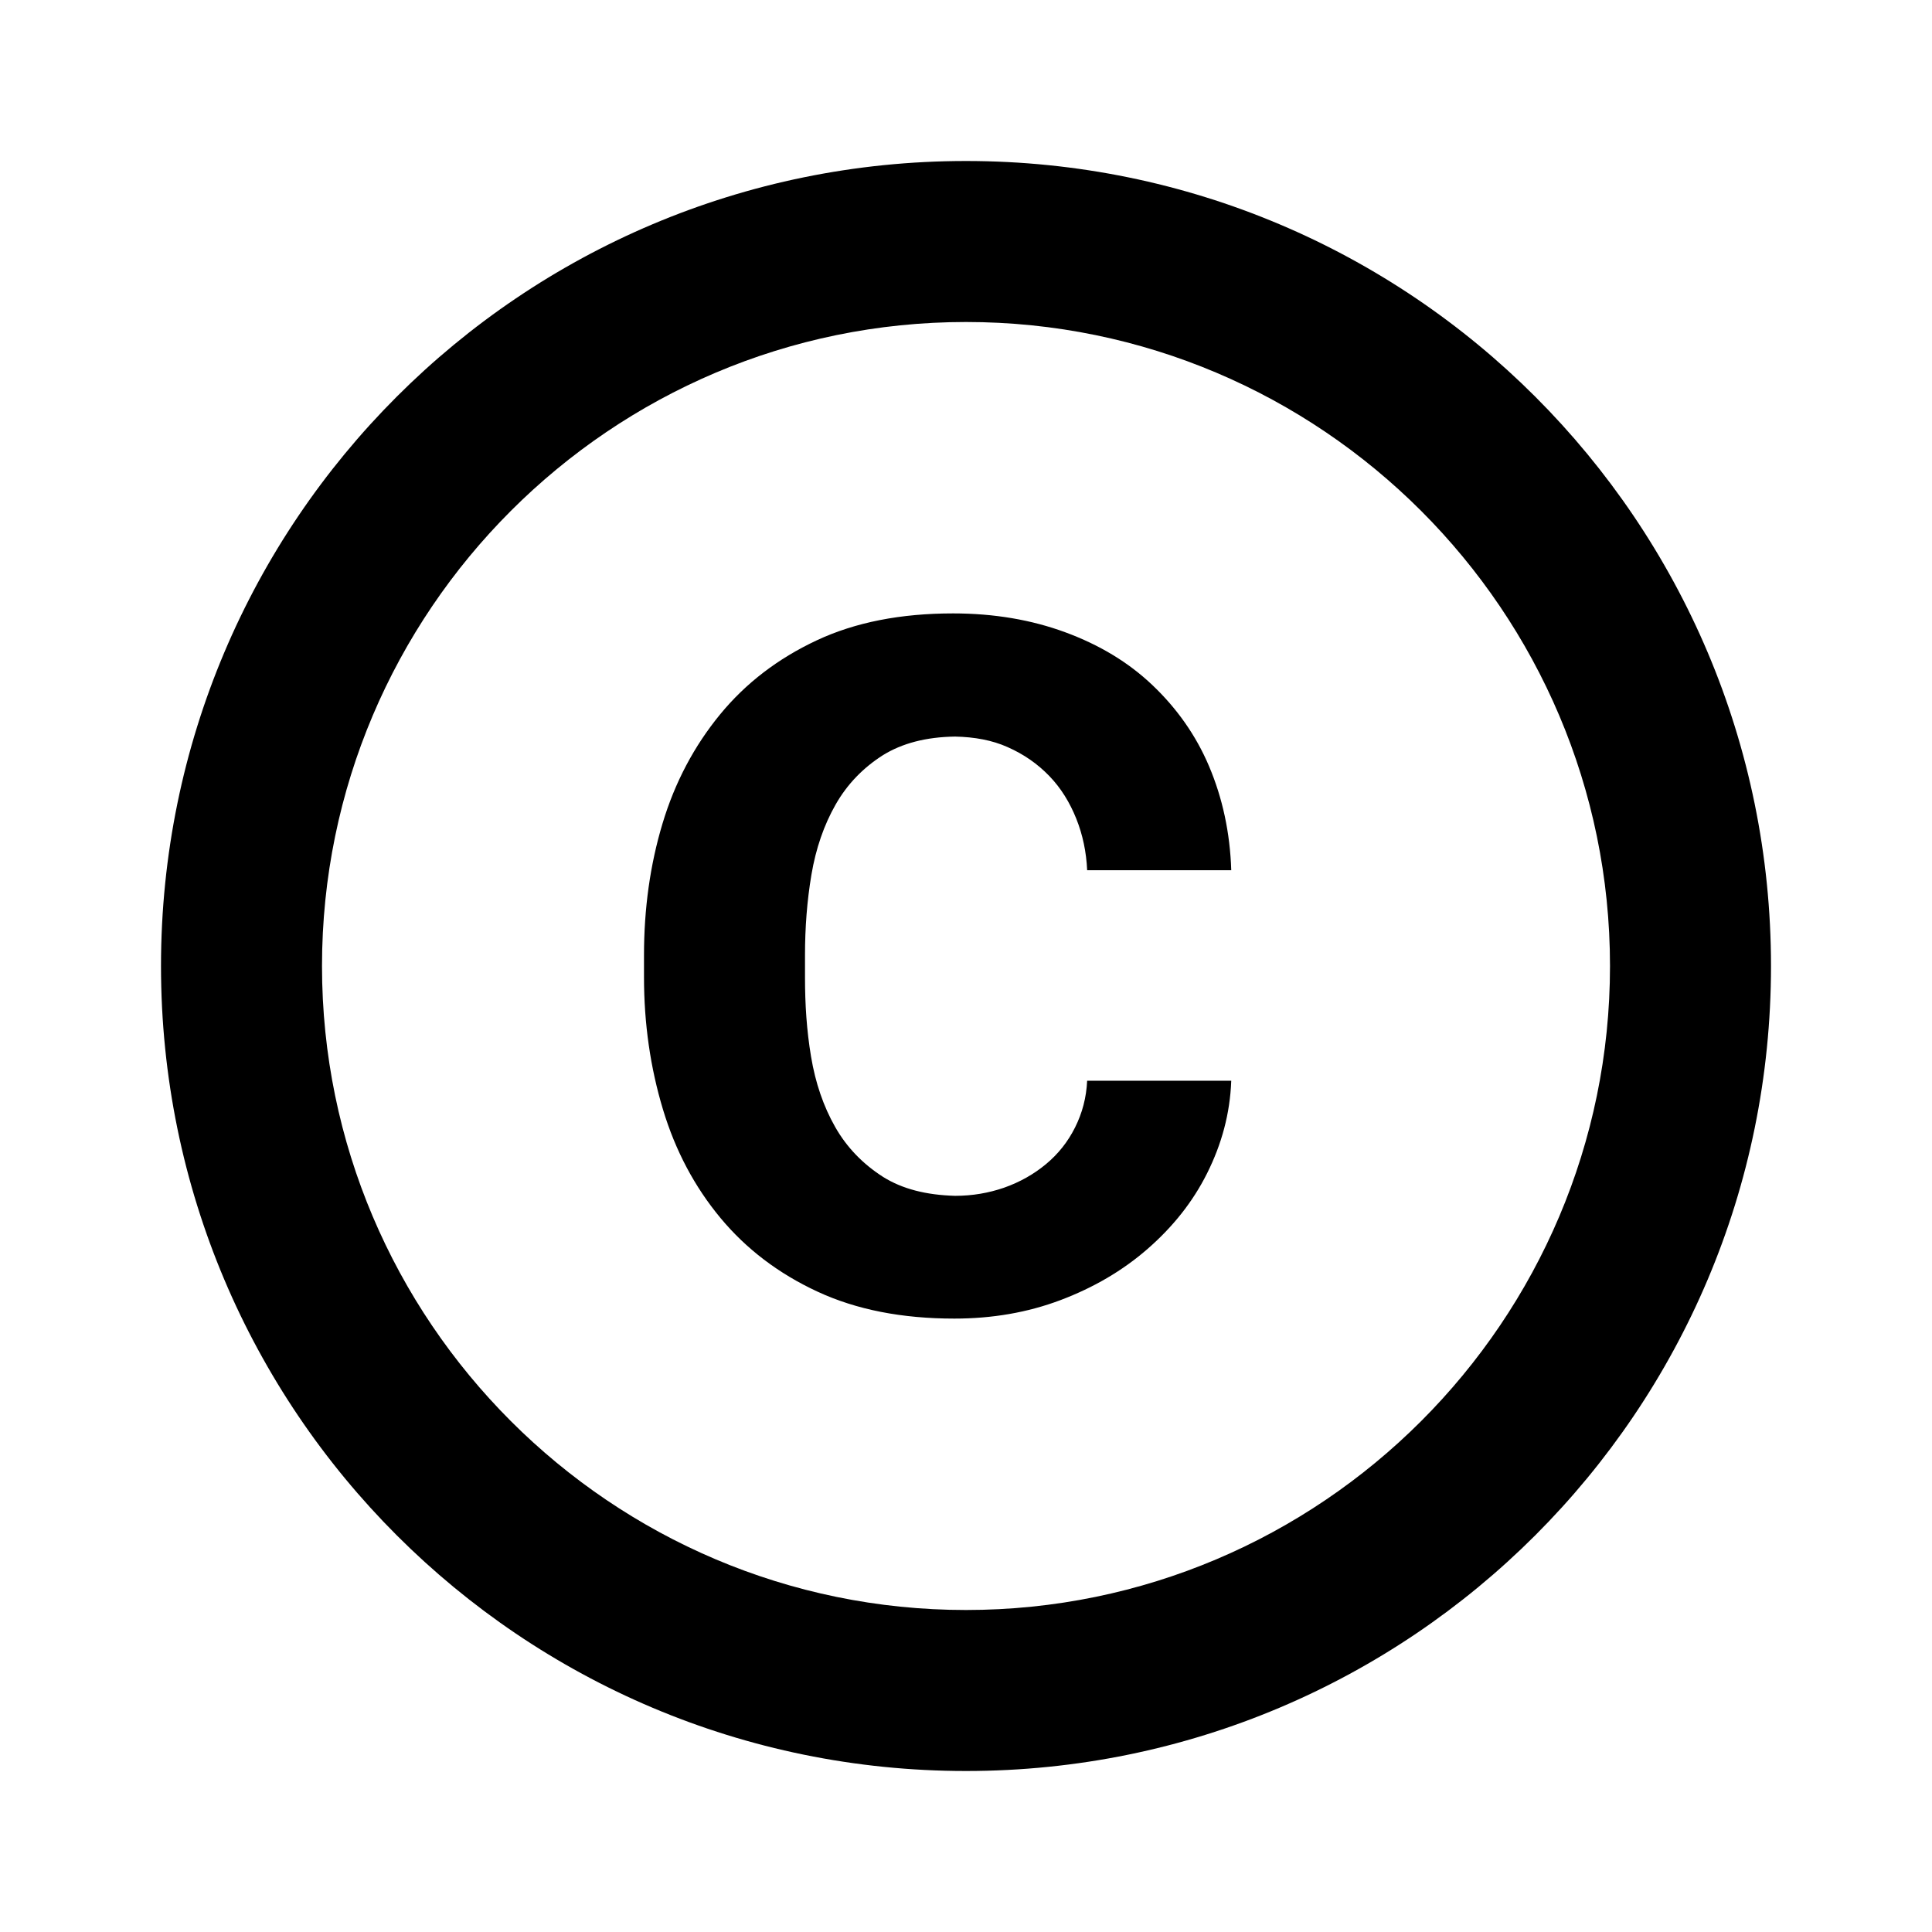
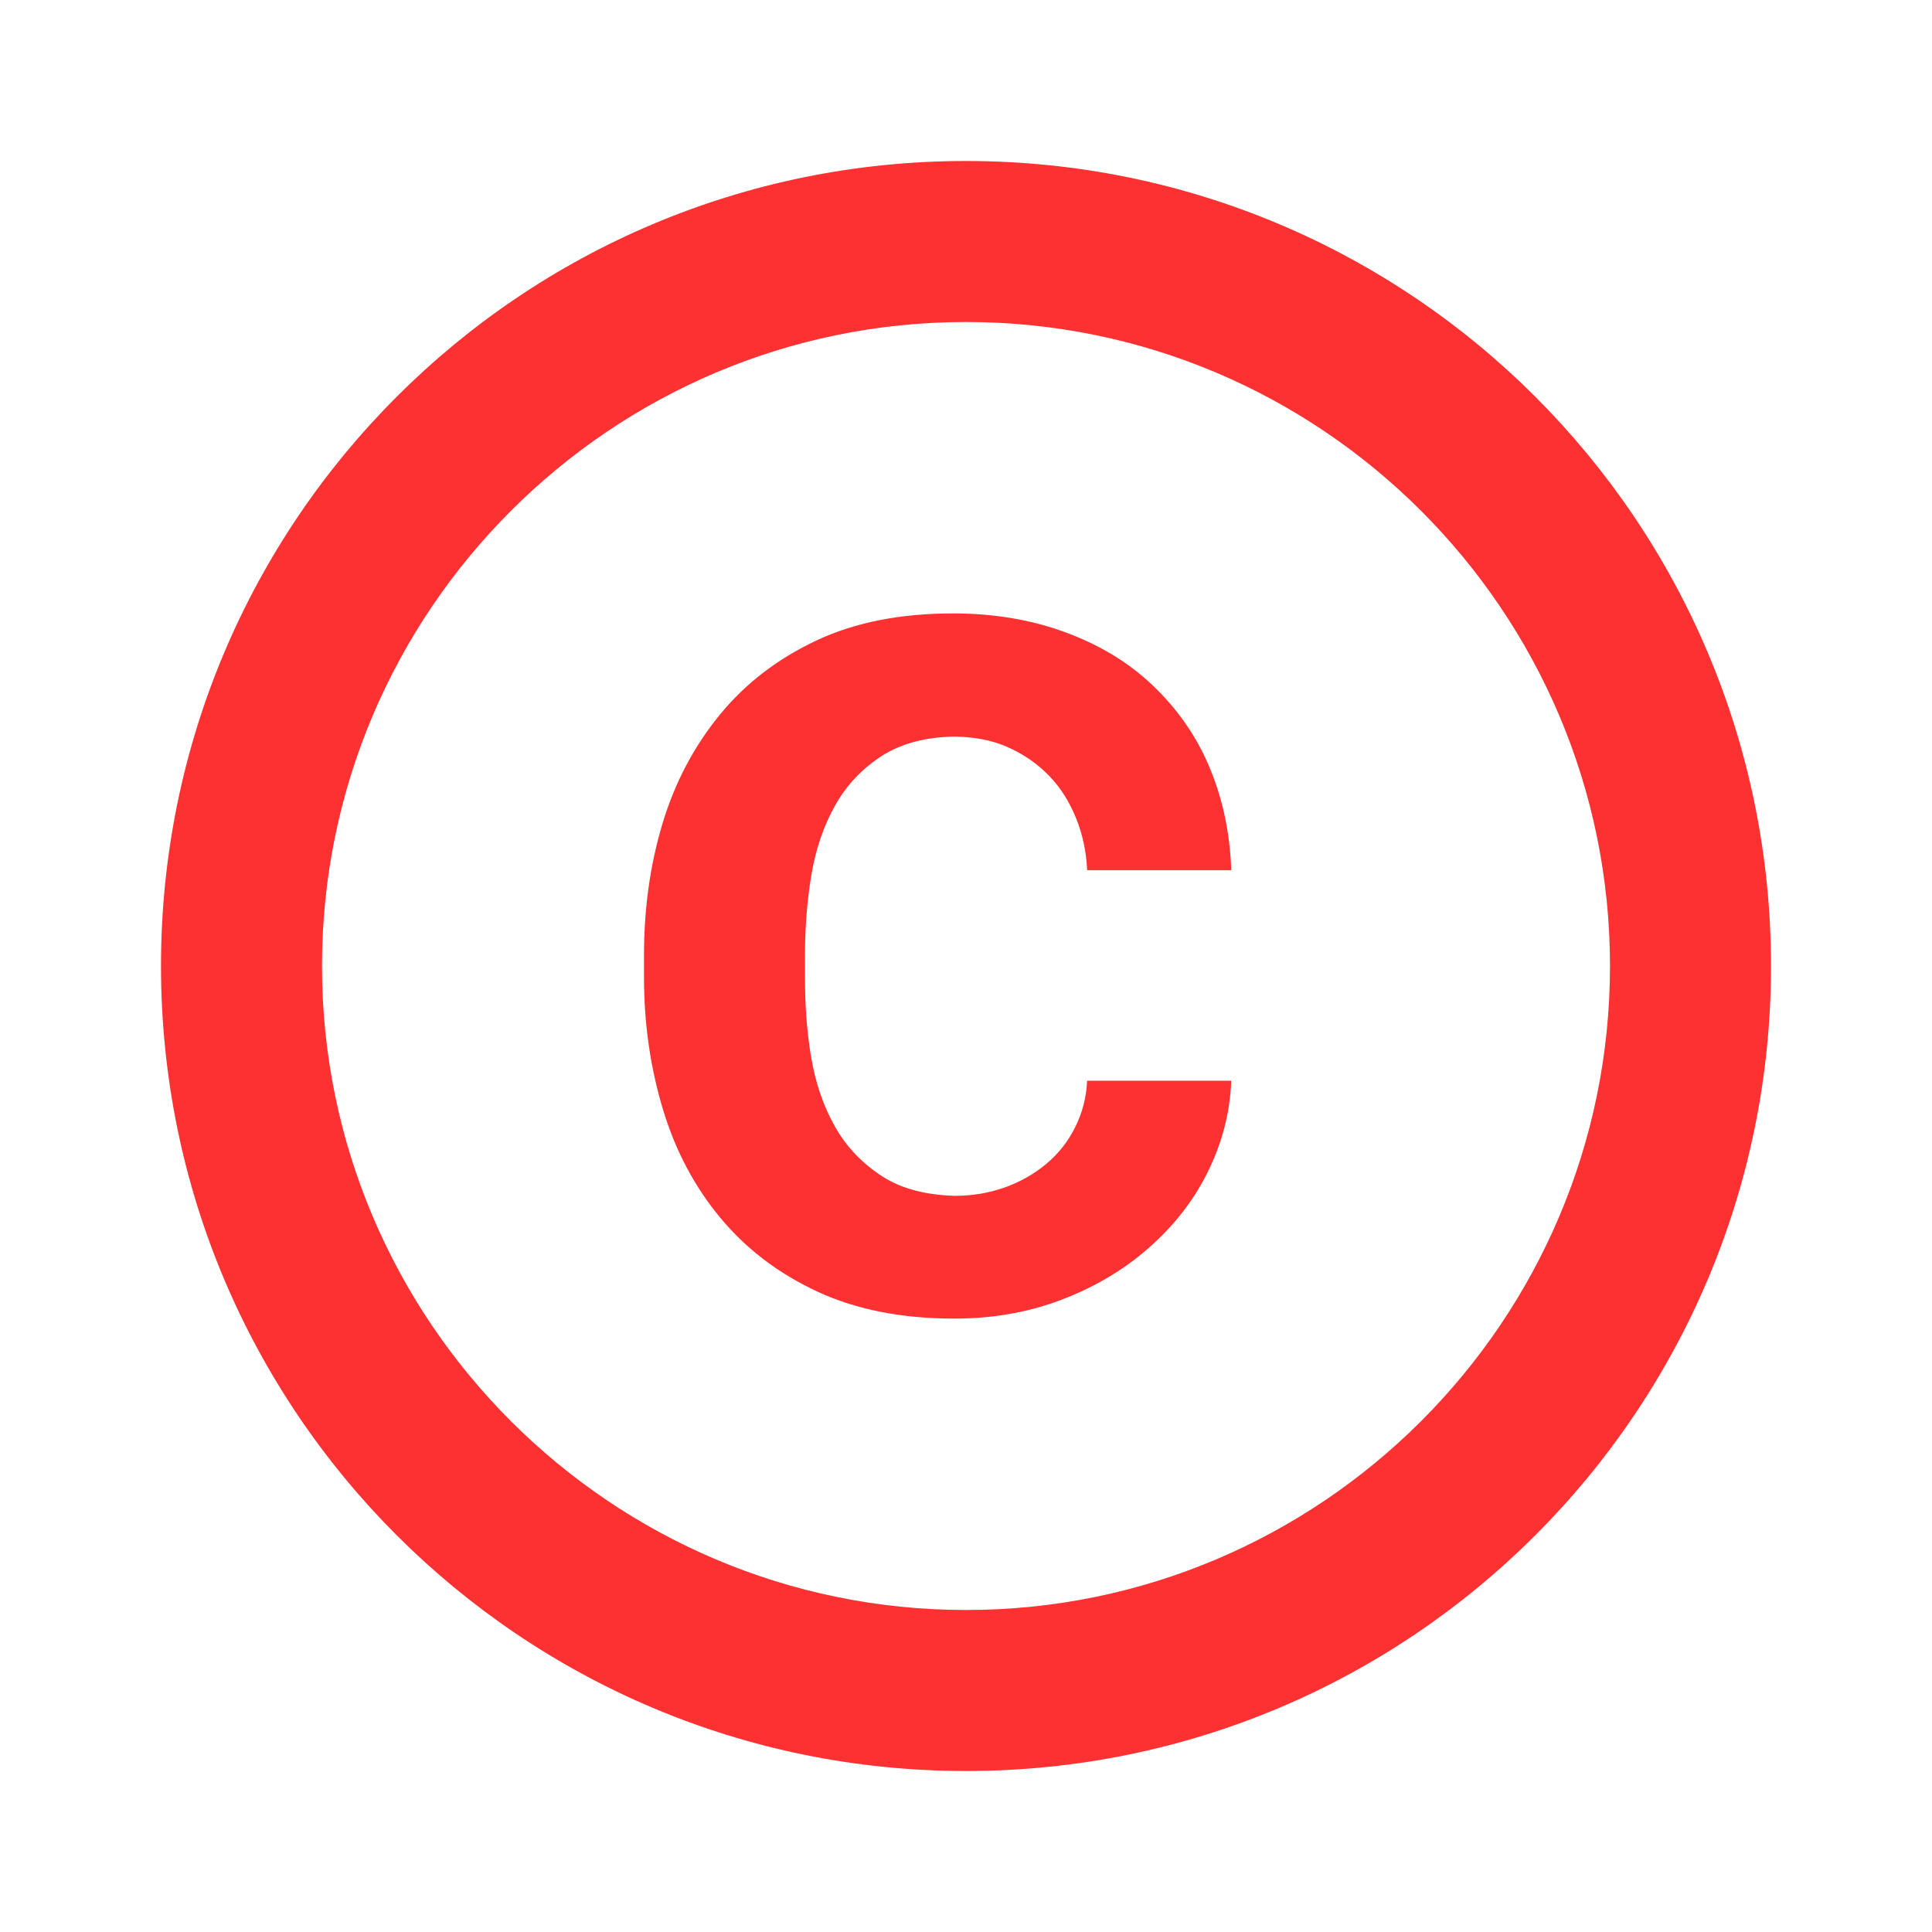
- <svg xmlns="http://www.w3.org/2000/svg" xmlns:xlink="http://www.w3.org/1999/xlink" height="48" viewBox="0 0 48 48" width="48">
+ <svg xmlns="http://www.w3.org/2000/svg" xmlns:xlink="http://www.w3.org/1999/xlink" height="48" width="48" style="">
+   <rect id="backgroundrect" width="100%" height="100%" x="0" y="0" fill="none" stroke="none" class="" style="" />
  <defs>
    <path d="M48 0v48H0V0h48z" id="a" />
  </defs>
  <clipPath id="b">
-     <use overflow="visible" xlink:href="#a" />
+     <use overflow="visible" xlink:href="#a" id="svg_1" />
  </clipPath>
-   <path clip-path="url(#b)" d="M24 4C12.95 4 4 12.95 4 24s8.95 20 20 20 20-8.95 20-20S35.05 4 24 4zm0 36c-8.82 0-16-7.18-16-16S15.18 8 24 8s16 7.18 16 16-7.18 16-16 16zm-3.84-18.27c.11-.65.31-1.23.6-1.74s.69-.92 1.18-1.23c.47-.29 1.06-.45 1.79-.46.48.01.92.09 1.3.26.41.18.75.42 1.04.72s.51.66.67 1.06.25.83.27 1.28h3.58c-.03-.94-.22-1.8-.55-2.58s-.81-1.45-1.41-2.02-1.32-1-2.16-1.31-1.77-.47-2.79-.47c-1.3 0-2.43.22-3.39.67s-1.76 1.06-2.4 1.84-1.12 1.68-1.43 2.71-.46 2.12-.46 3.27v.55c0 1.16.16 2.25.47 3.28s.79 1.93 1.43 2.7 1.44 1.38 2.41 1.83 2.1.67 3.4.67c.94 0 1.82-.15 2.64-.46s1.54-.73 2.16-1.27 1.12-1.16 1.48-1.88.57-1.48.6-2.3h-3.58c-.02.42-.12.8-.3 1.16s-.42.66-.72.91-.65.45-1.05.59c-.38.13-.78.2-1.21.2-.72-.02-1.31-.17-1.79-.47-.5-.32-.9-.73-1.19-1.24s-.49-1.09-.6-1.75-.15-1.3-.15-1.97v-.55c0-.68.05-1.35.16-2z" />
+   <g class="currentLayer" style="">
+     <path clip-path="url(#b)" d="M24,4 C12.95,4 4,12.95 4,24 s8.95,20 20,20 s20,-8.95 20,-20 S35.05,4 24,4 zm0,36 c-8.82,0 -16,-7.18 -16,-16 S15.18,8 24,8 s16,7.18 16,16 s-7.18,16 -16,16 zm-3.84,-18.27 c0.11,-0.65 0.31,-1.23 0.6,-1.74 s0.69,-0.92 1.18,-1.23 c0.47,-0.29 1.06,-0.45 1.79,-0.46 c0.48,0.01 0.92,0.09 1.3,0.26 c0.41,0.18 0.75,0.42 1.04,0.72 s0.51,0.66 0.67,1.06 s0.25,0.83 0.27,1.28 h3.58 c-0.03,-0.94 -0.22,-1.8 -0.55,-2.58 s-0.81,-1.45 -1.41,-2.02 s-1.32,-1 -2.16,-1.31 s-1.77,-0.47 -2.79,-0.47 c-1.3,0 -2.43,0.22 -3.39,0.67 s-1.76,1.06 -2.4,1.84 s-1.12,1.68 -1.43,2.71 s-0.46,2.12 -0.46,3.27 v0.55 c0,1.16 0.16,2.25 0.47,3.28 s0.79,1.93 1.43,2.7 s1.44,1.38 2.41,1.83 s2.1,0.67 3.4,0.67 c0.94,0 1.82,-0.15 2.64,-0.46 s1.54,-0.73 2.16,-1.27 s1.12,-1.16 1.48,-1.88 s0.57,-1.48 0.6,-2.3 h-3.58 c-0.02,0.42 -0.12,0.8 -0.3,1.16 s-0.42,0.66 -0.72,0.91 s-0.65,0.45 -1.05,0.59 c-0.38,0.13 -0.78,0.2 -1.21,0.2 c-0.72,-0.02 -1.31,-0.17 -1.79,-0.47 c-0.5,-0.32 -0.9,-0.73 -1.19,-1.24 s-0.49,-1.09 -0.6,-1.75 s-0.15,-1.3 -0.15,-1.97 v-0.55 c0,-0.68 0.05,-1.35 0.16,-2 z" id="svg_2" class="selected" fill-opacity="1" fill="#fd3131" />
+   </g>
</svg>
